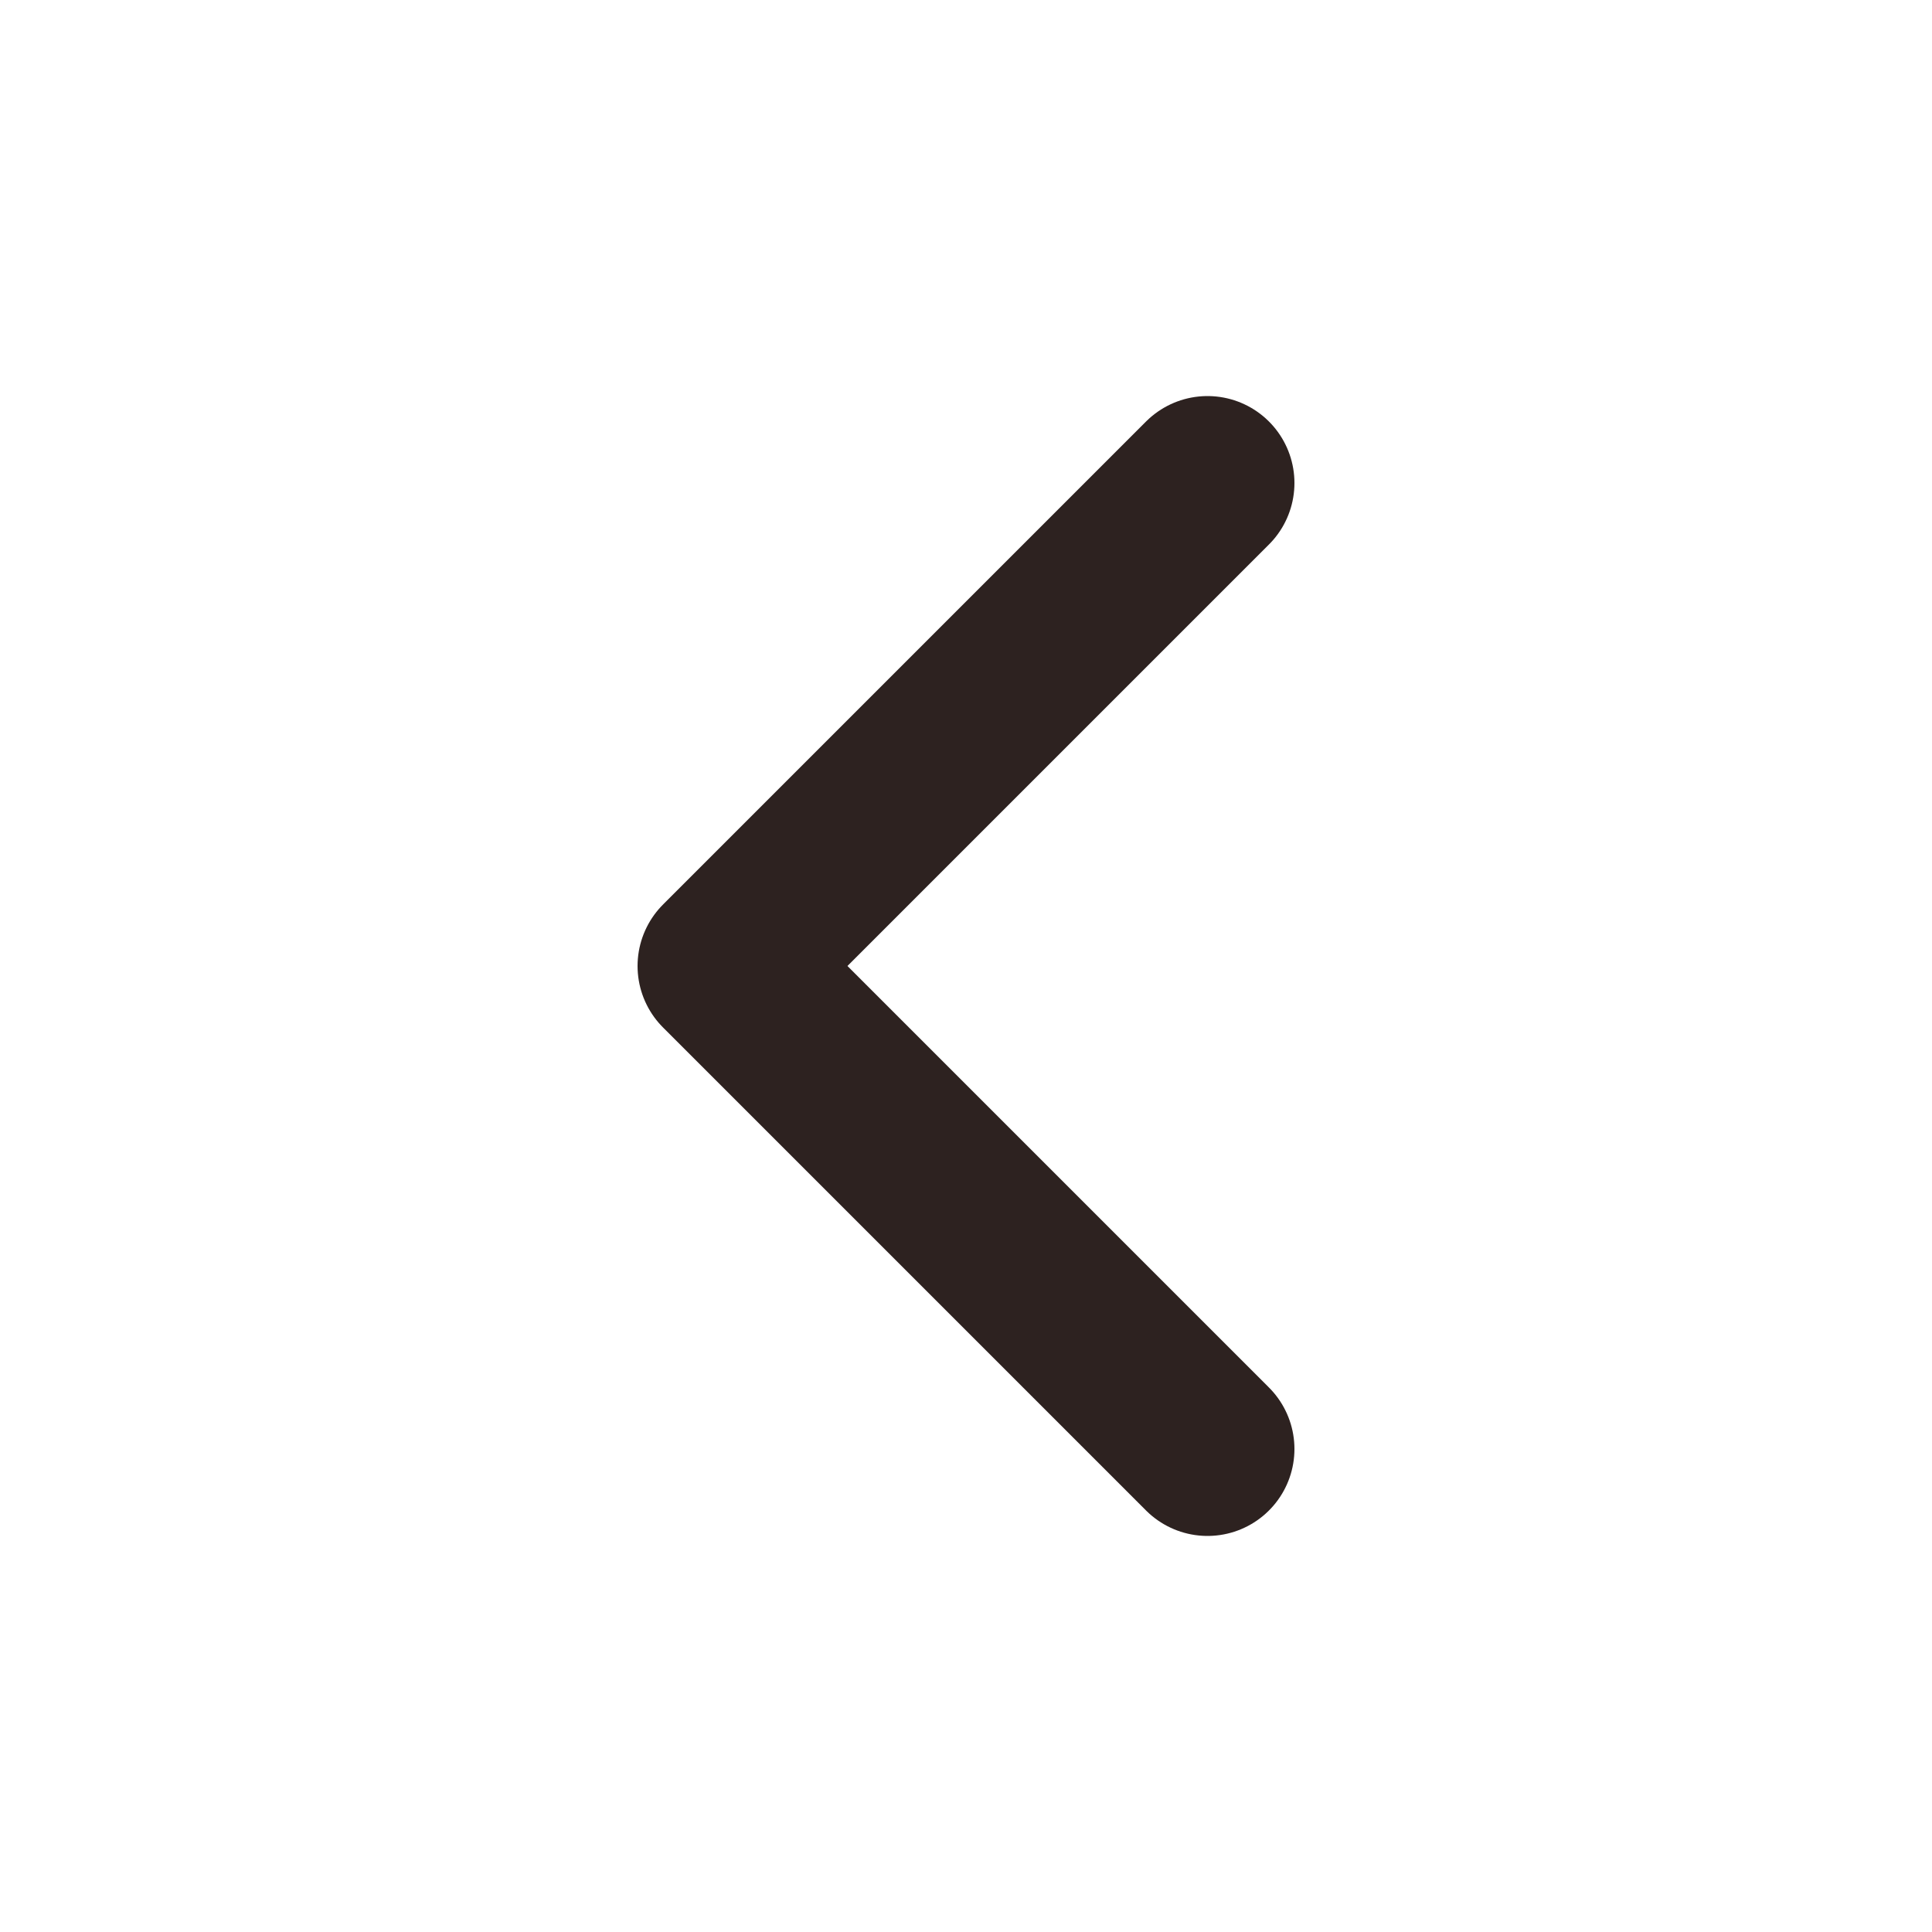
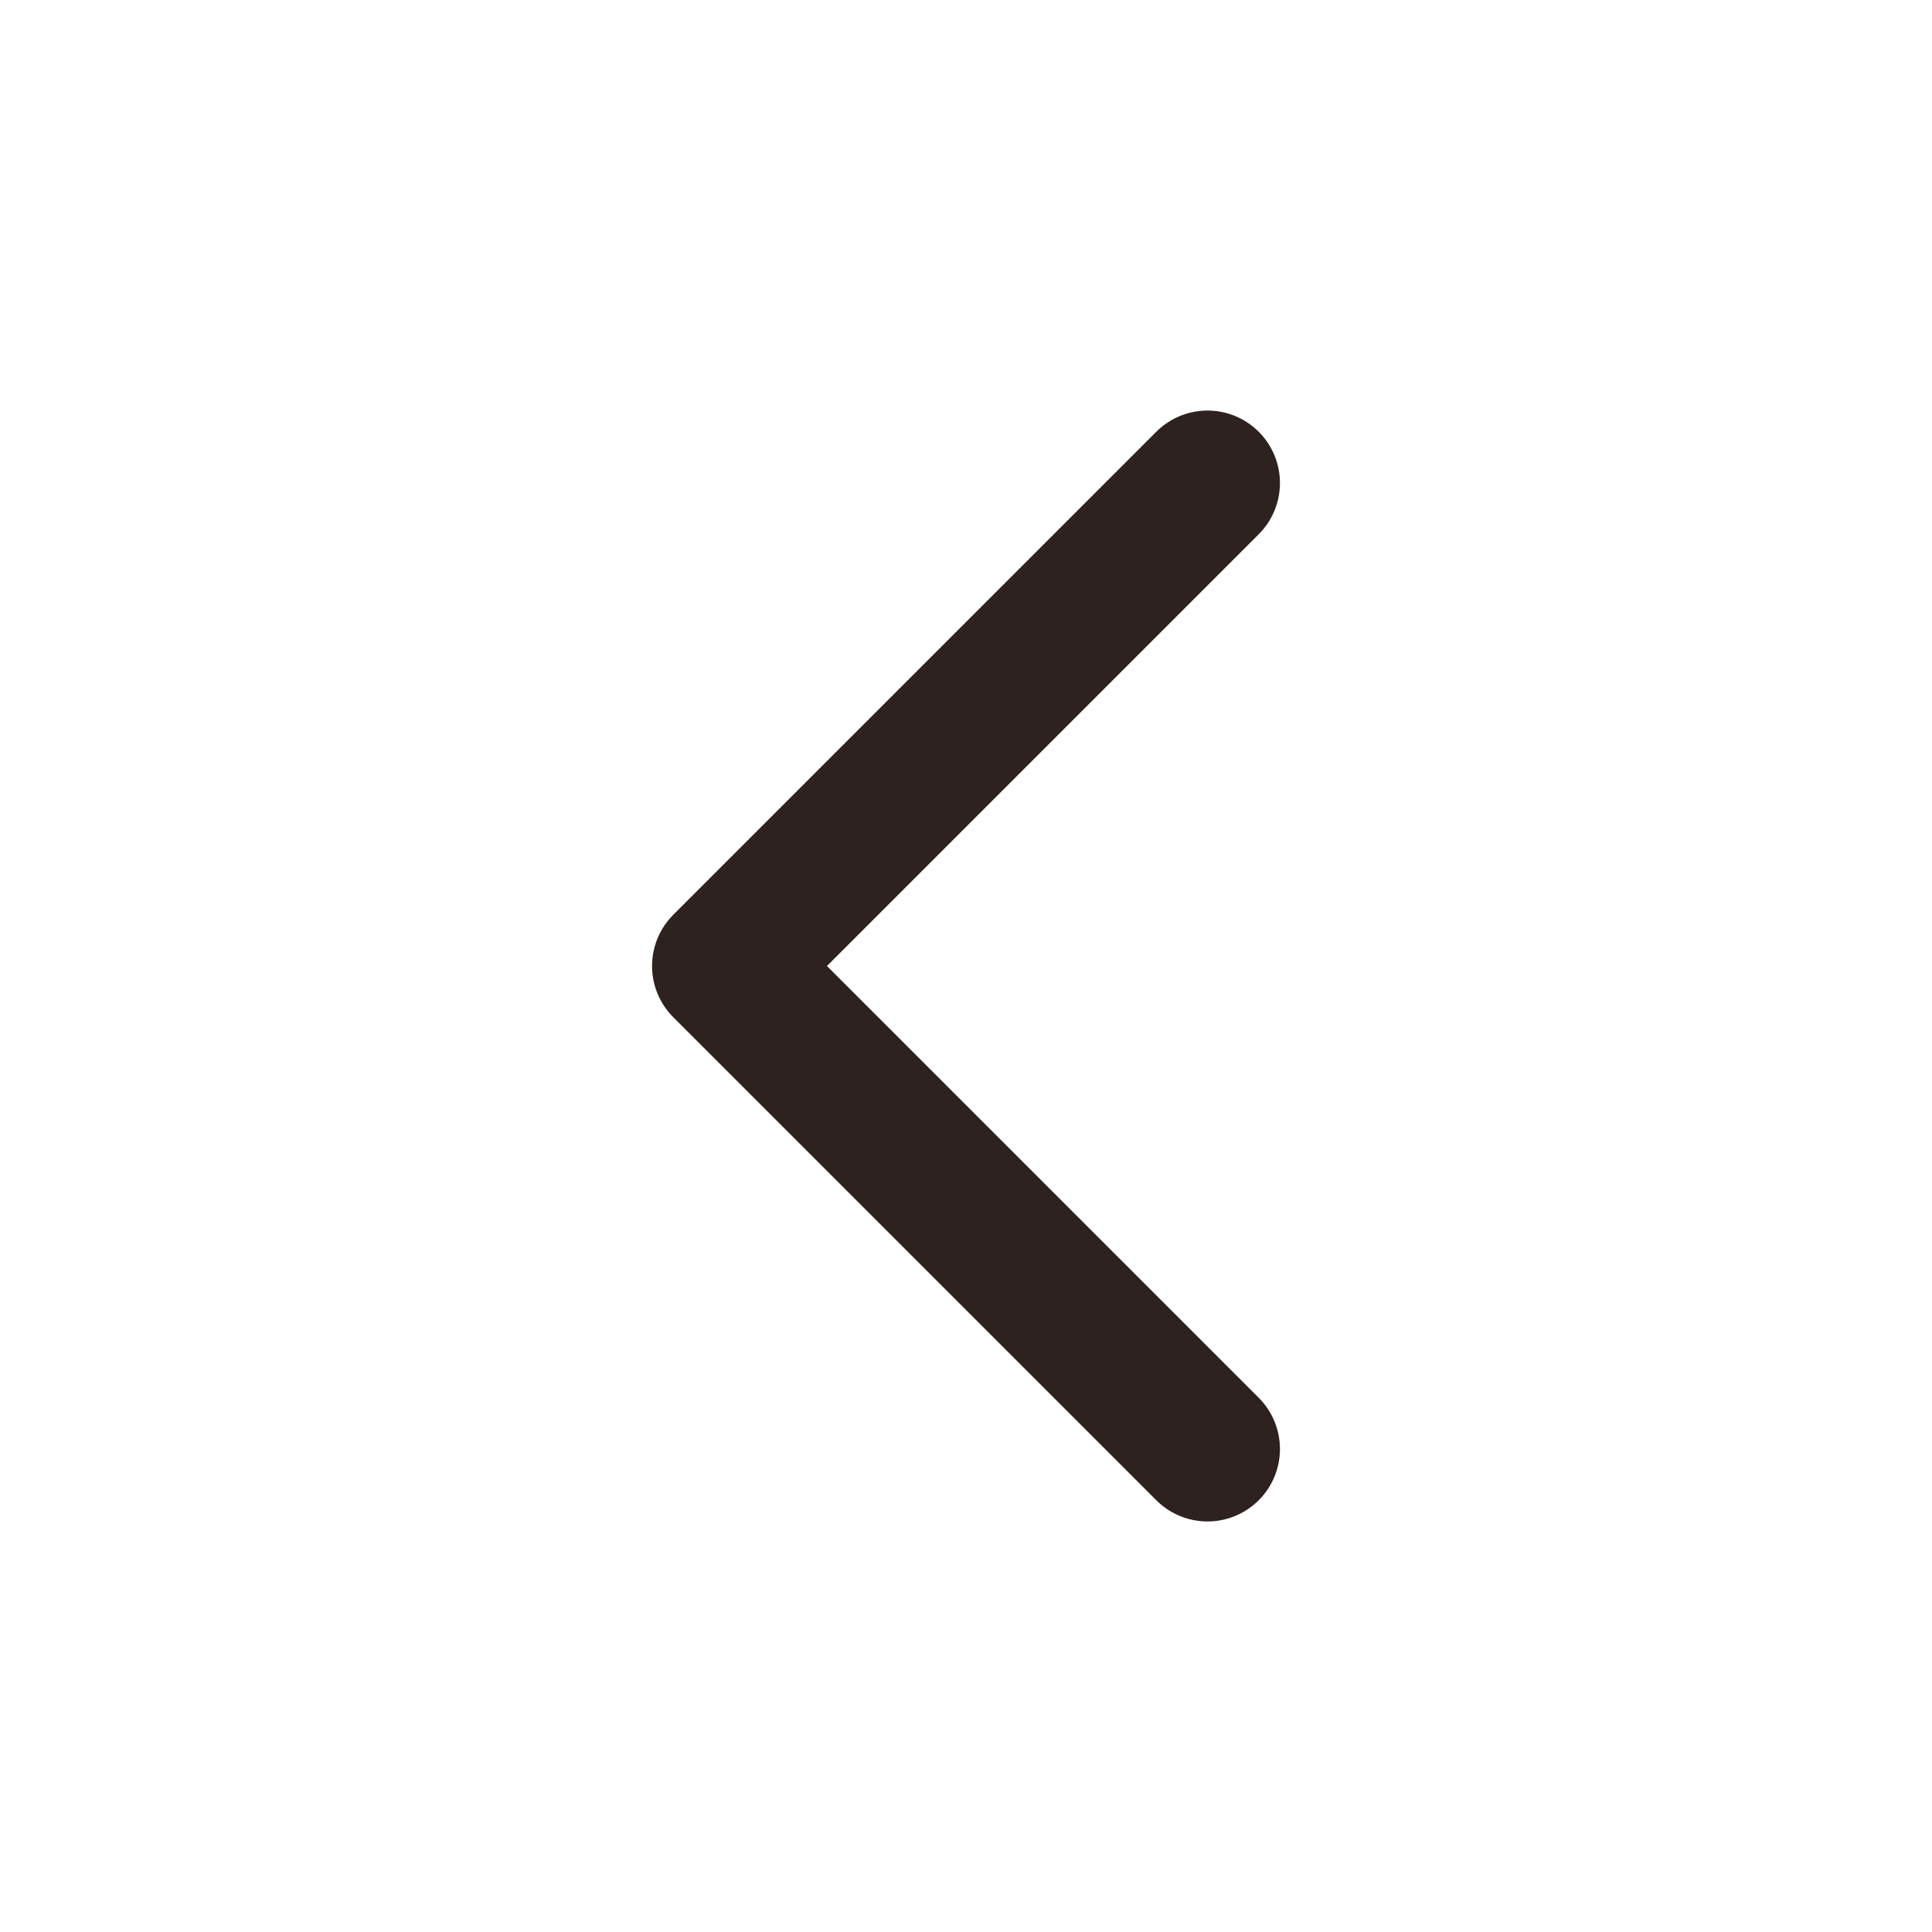
- <svg xmlns="http://www.w3.org/2000/svg" preserveAspectRatio="none" overflow="visible" style="display: block;" width="20" height="20" viewBox="0 0 20 20" fill="none">
-   <g id="icon / button">
-     <path id="Vector" d="M12.5 5L7.5 10L12.5 15" stroke-width="1.8" stroke-linecap="round" stroke-linejoin="round" stroke="#2D2220" />
-   </g>
+ <svg xmlns="http://www.w3.org/2000/svg" width="20" height="20" viewBox="0 0 24 24" fill="none" stroke="#2D2220" stroke-width="1.8" stroke-linecap="round" stroke-linejoin="round">
+   <path d="M15 6l-6 6 6 6" />
</svg>
